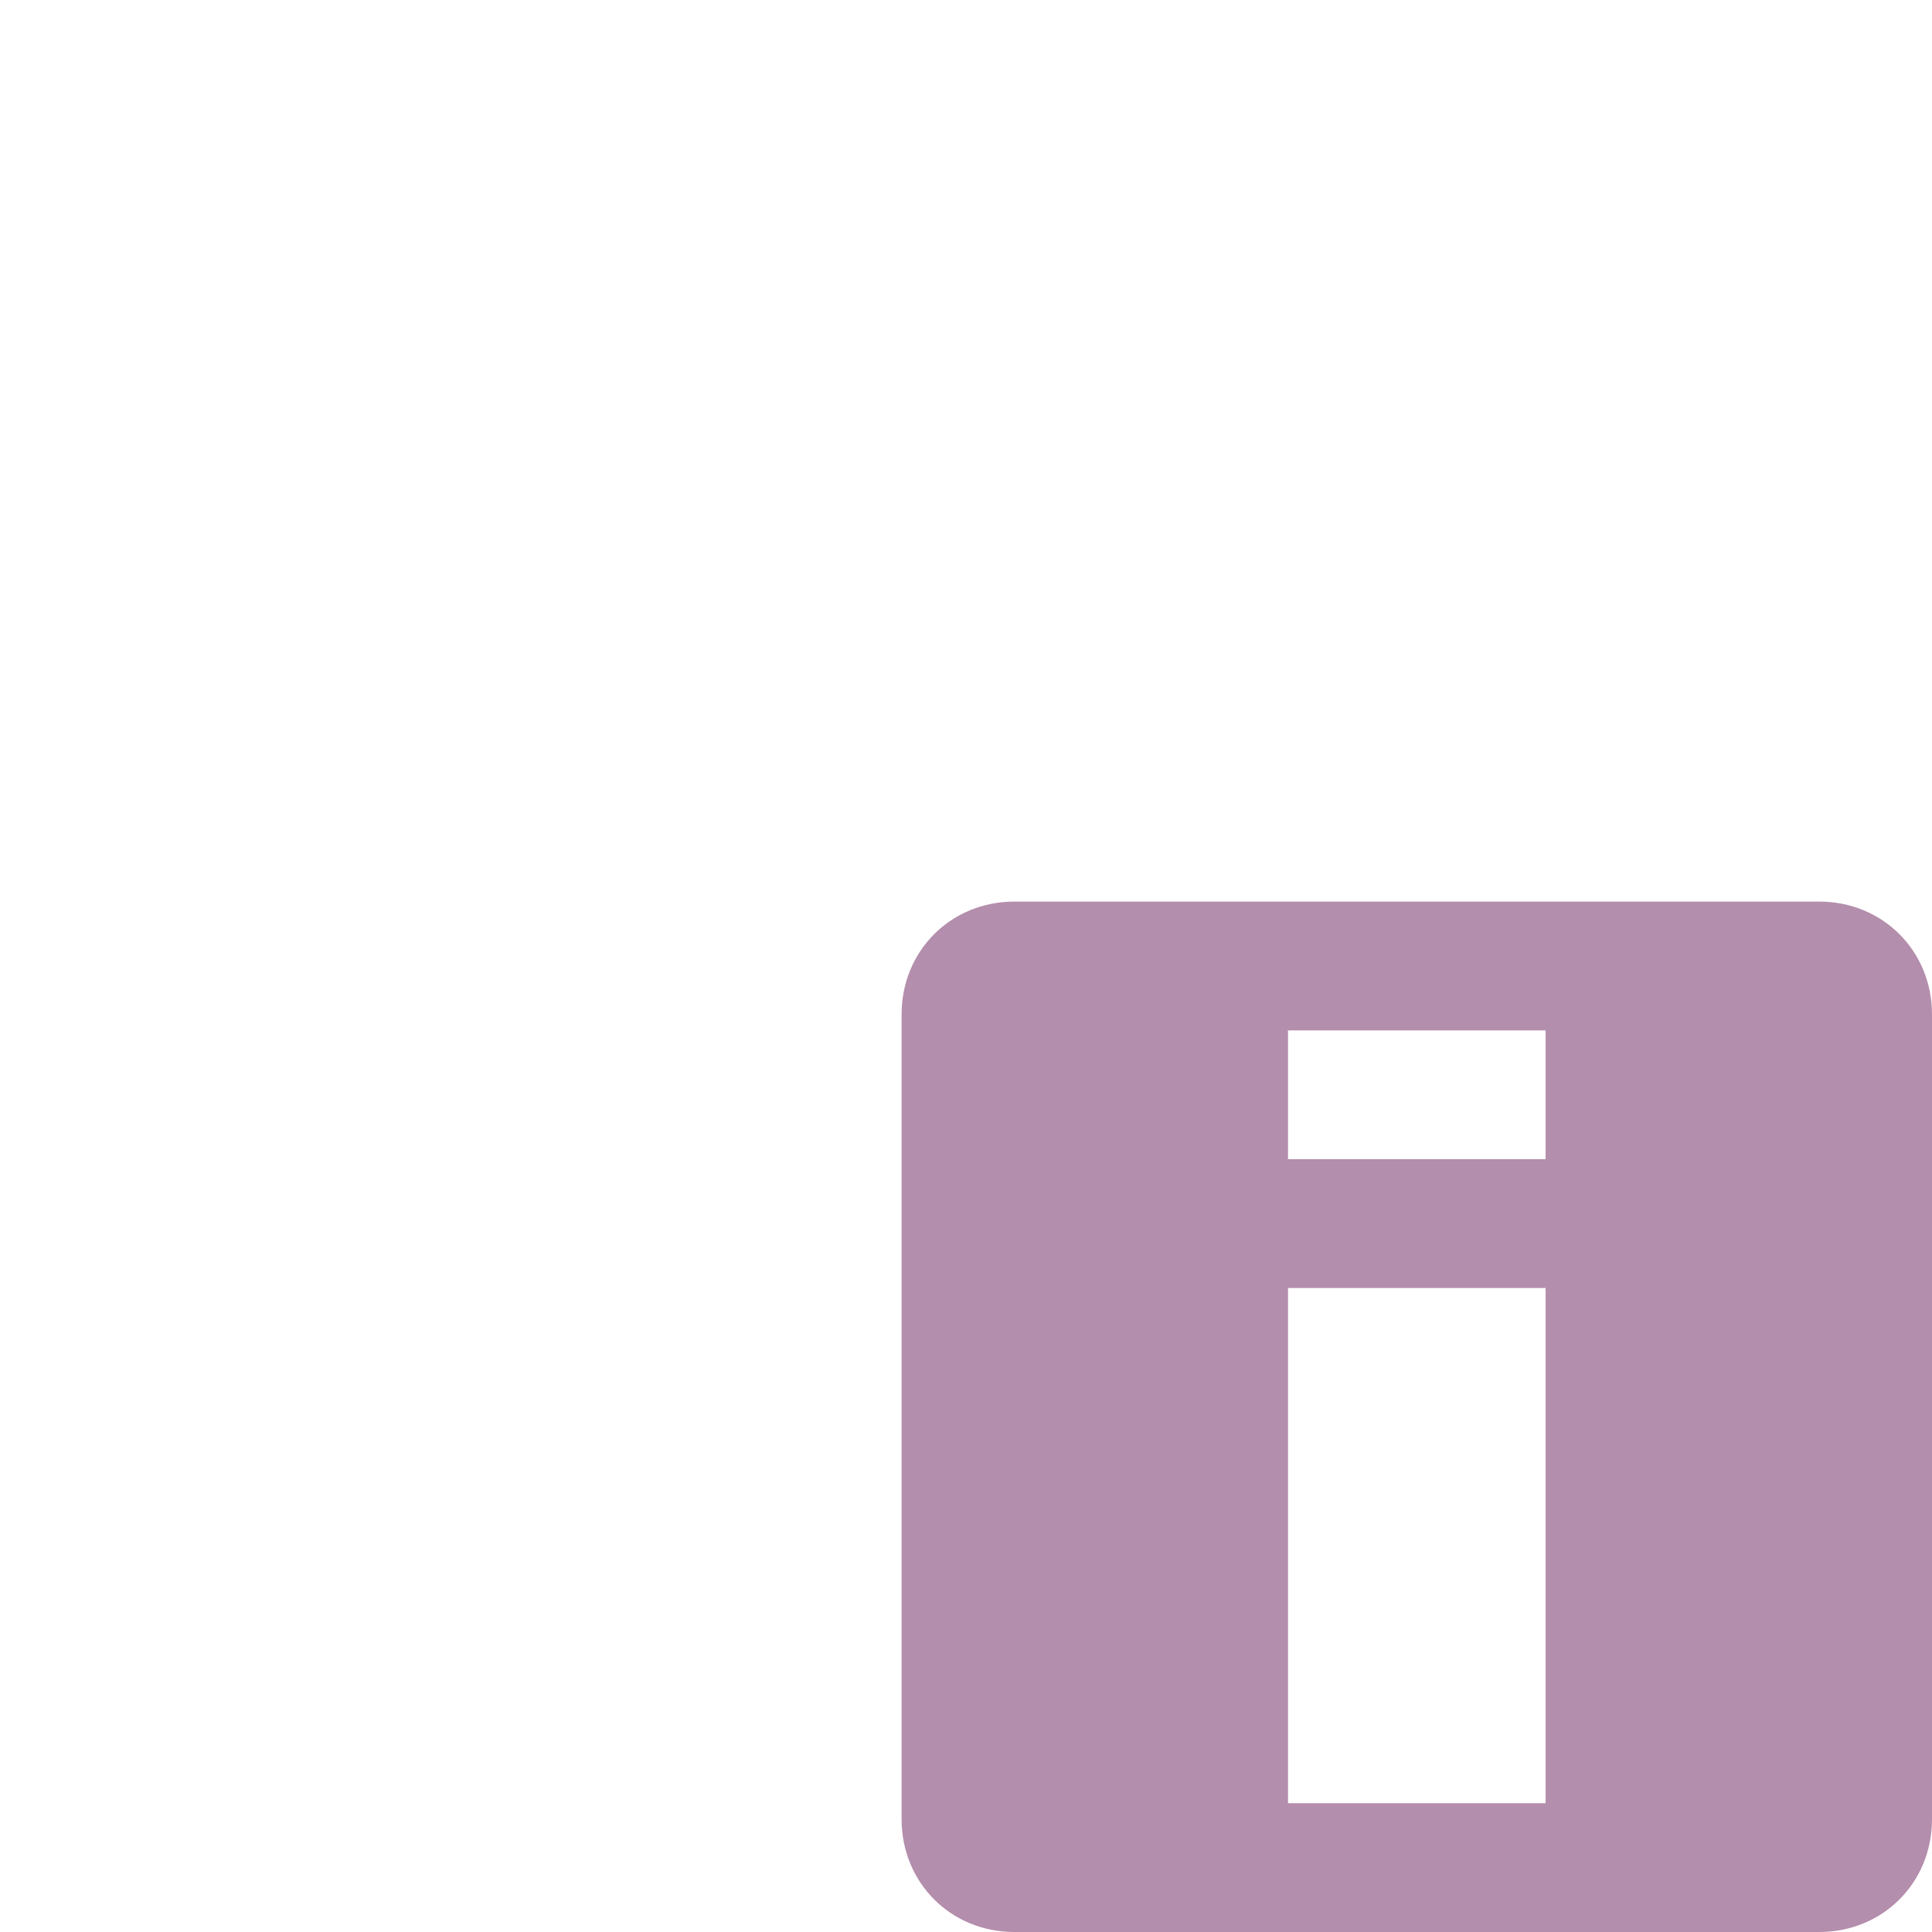
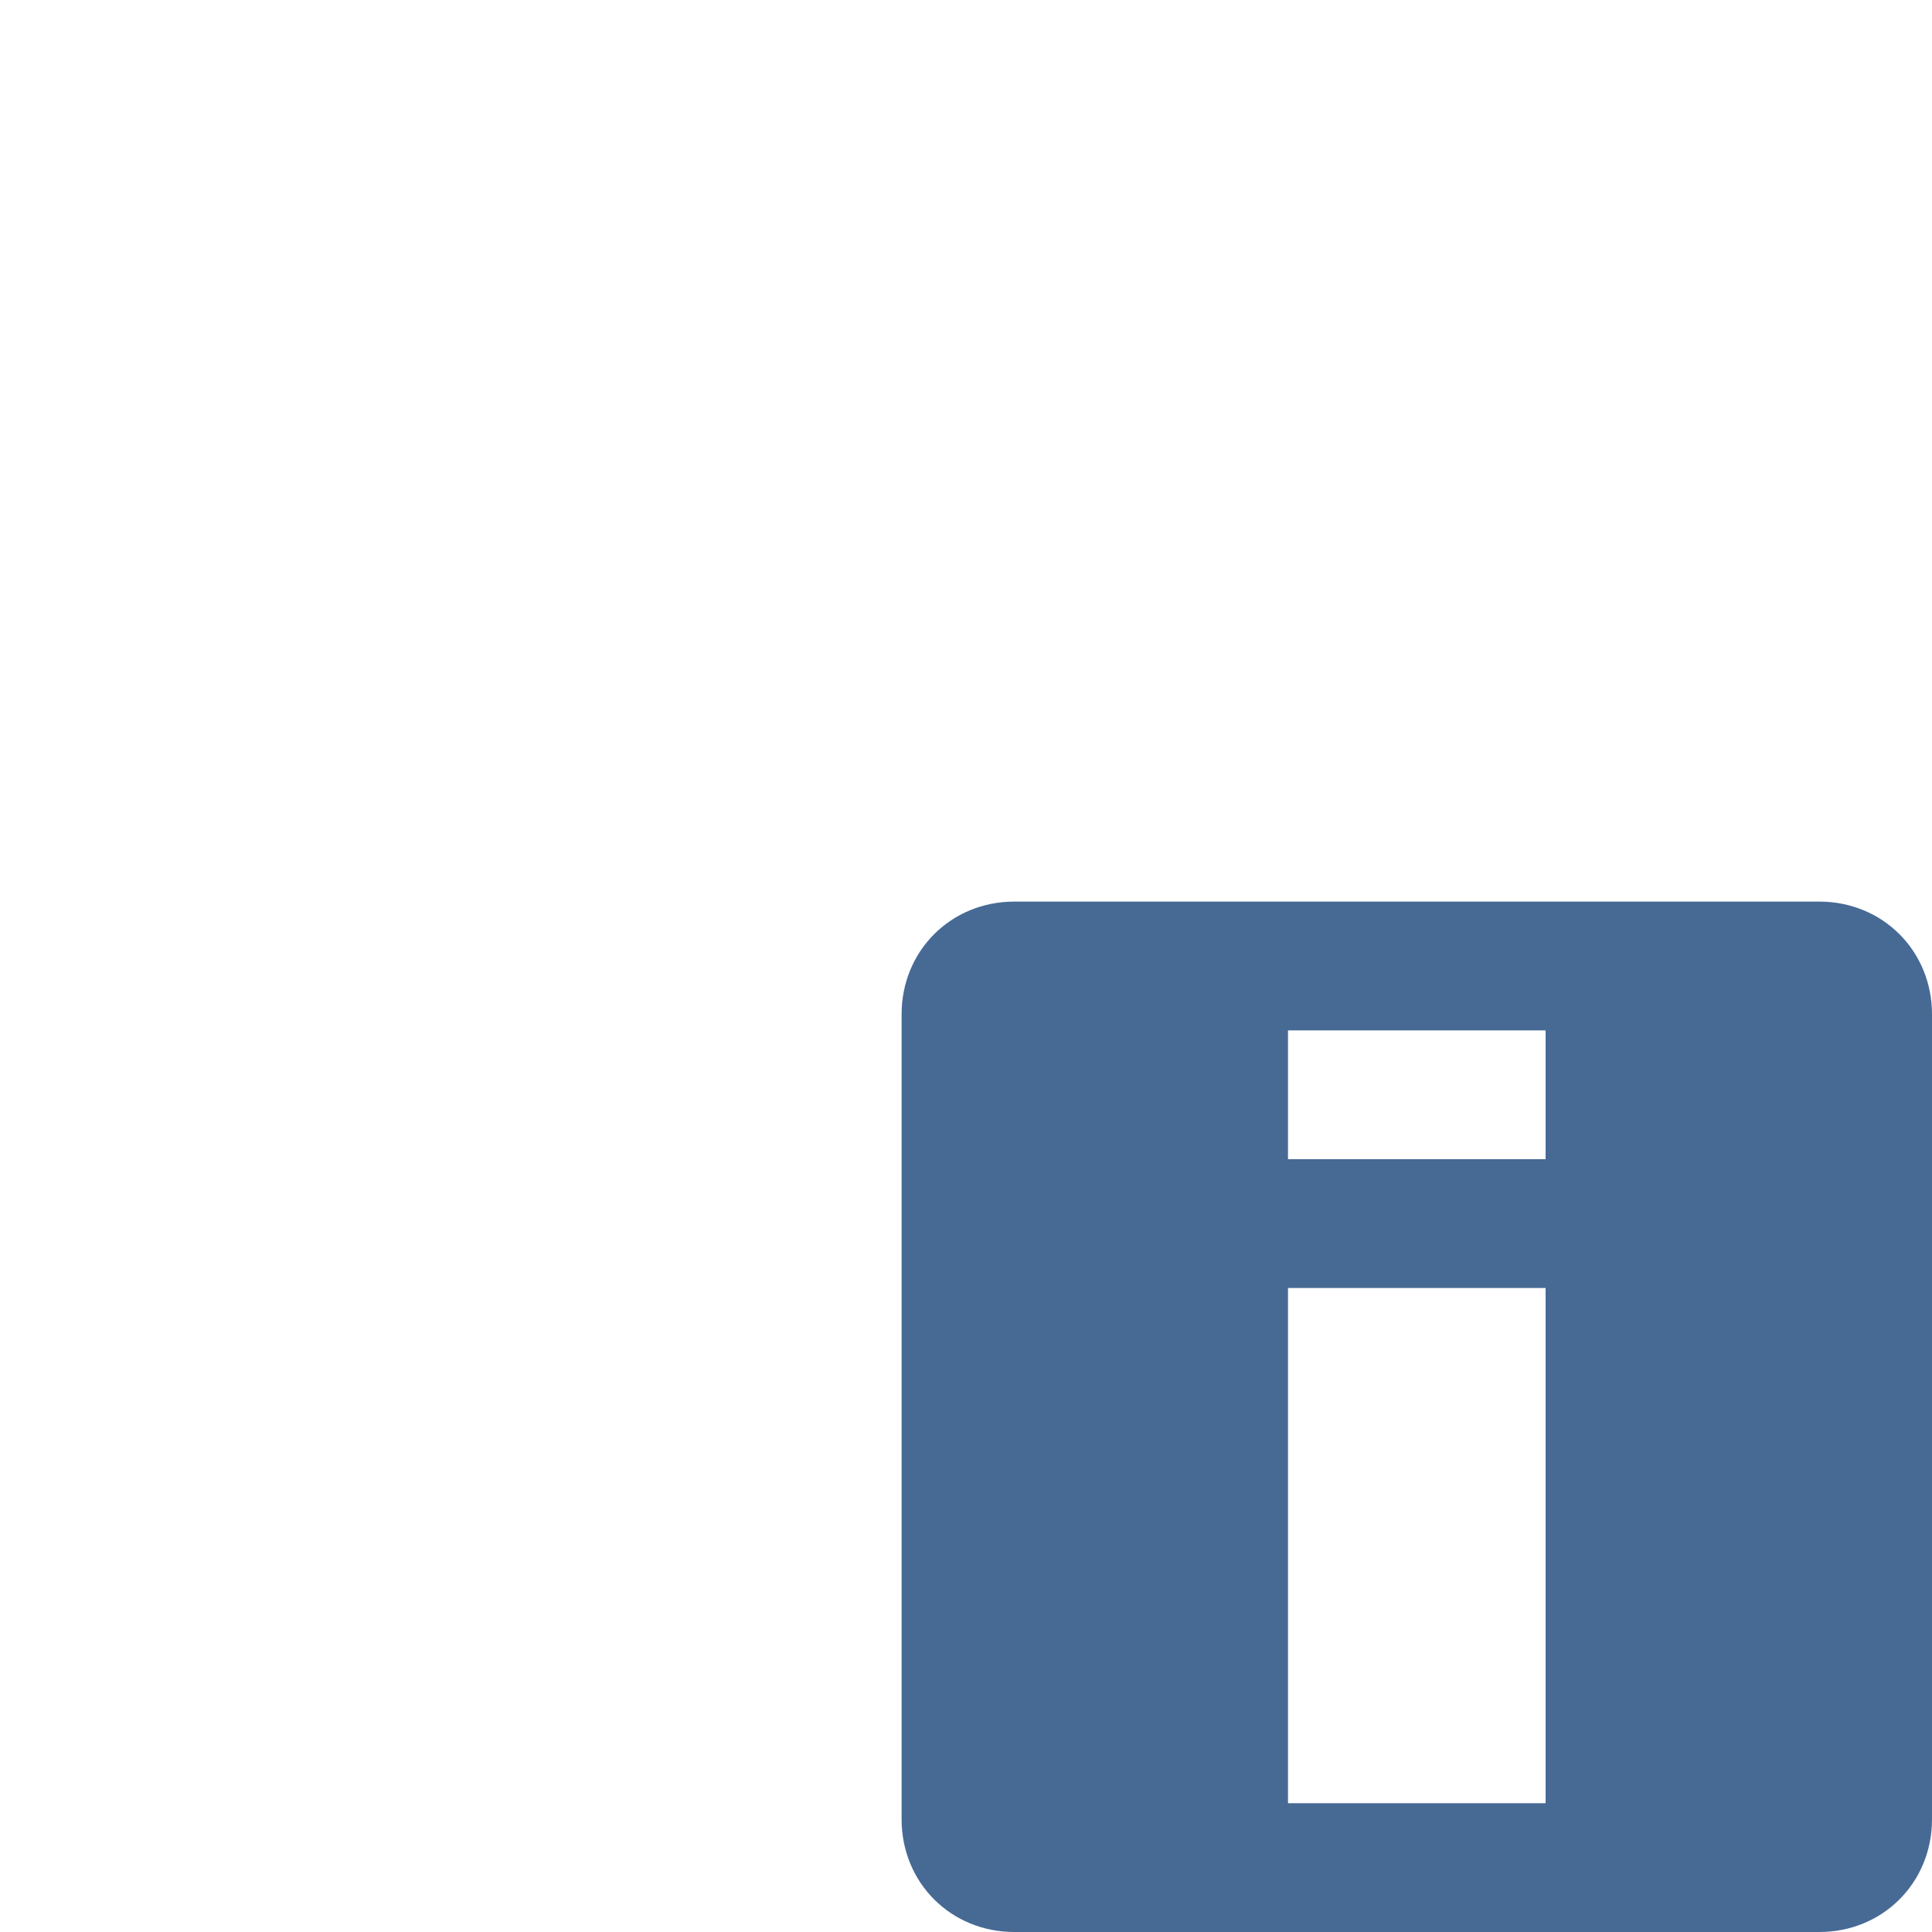
<svg xmlns="http://www.w3.org/2000/svg" width="30" height="30" id="svg4423" version="1.1">
  <defs id="defs4425" />
  <g id="layer1" transform="translate(0,-1022.362)">
-     <path d="m 15.75,1036.362 c -0.985,0 -1.75,0.765 -1.75,1.75 l 0,12.5 c 0,0.985 0.765,1.75 1.75,1.75 l 12.5,0 c 0.985,0 1.75,-0.765 1.75,-1.75 l 0,-12.5 c 0,-0.985 -0.765,-1.75 -1.75,-1.75 z m 4.25,2 4,0 0,2 -4,0 z m 0,4 4,0 0,8 -4,0 z" style="color:#bebebe;fill:#b48ead;fill-opacity:1" id="event" />
+     <path d="m 15.75,1036.362 c -0.985,0 -1.75,0.765 -1.75,1.75 l 0,12.5 c 0,0.985 0.765,1.75 1.75,1.75 l 12.5,0 c 0.985,0 1.75,-0.765 1.75,-1.75 l 0,-12.5 c 0,-0.985 -0.765,-1.75 -1.75,-1.75 z m 4.25,2 4,0 0,2 -4,0 z m 0,4 4,0 0,8 -4,0 z" style="color:#bebebe;fill:#476a95;fill-opacity:1" id="event" />
  </g>
</svg>
